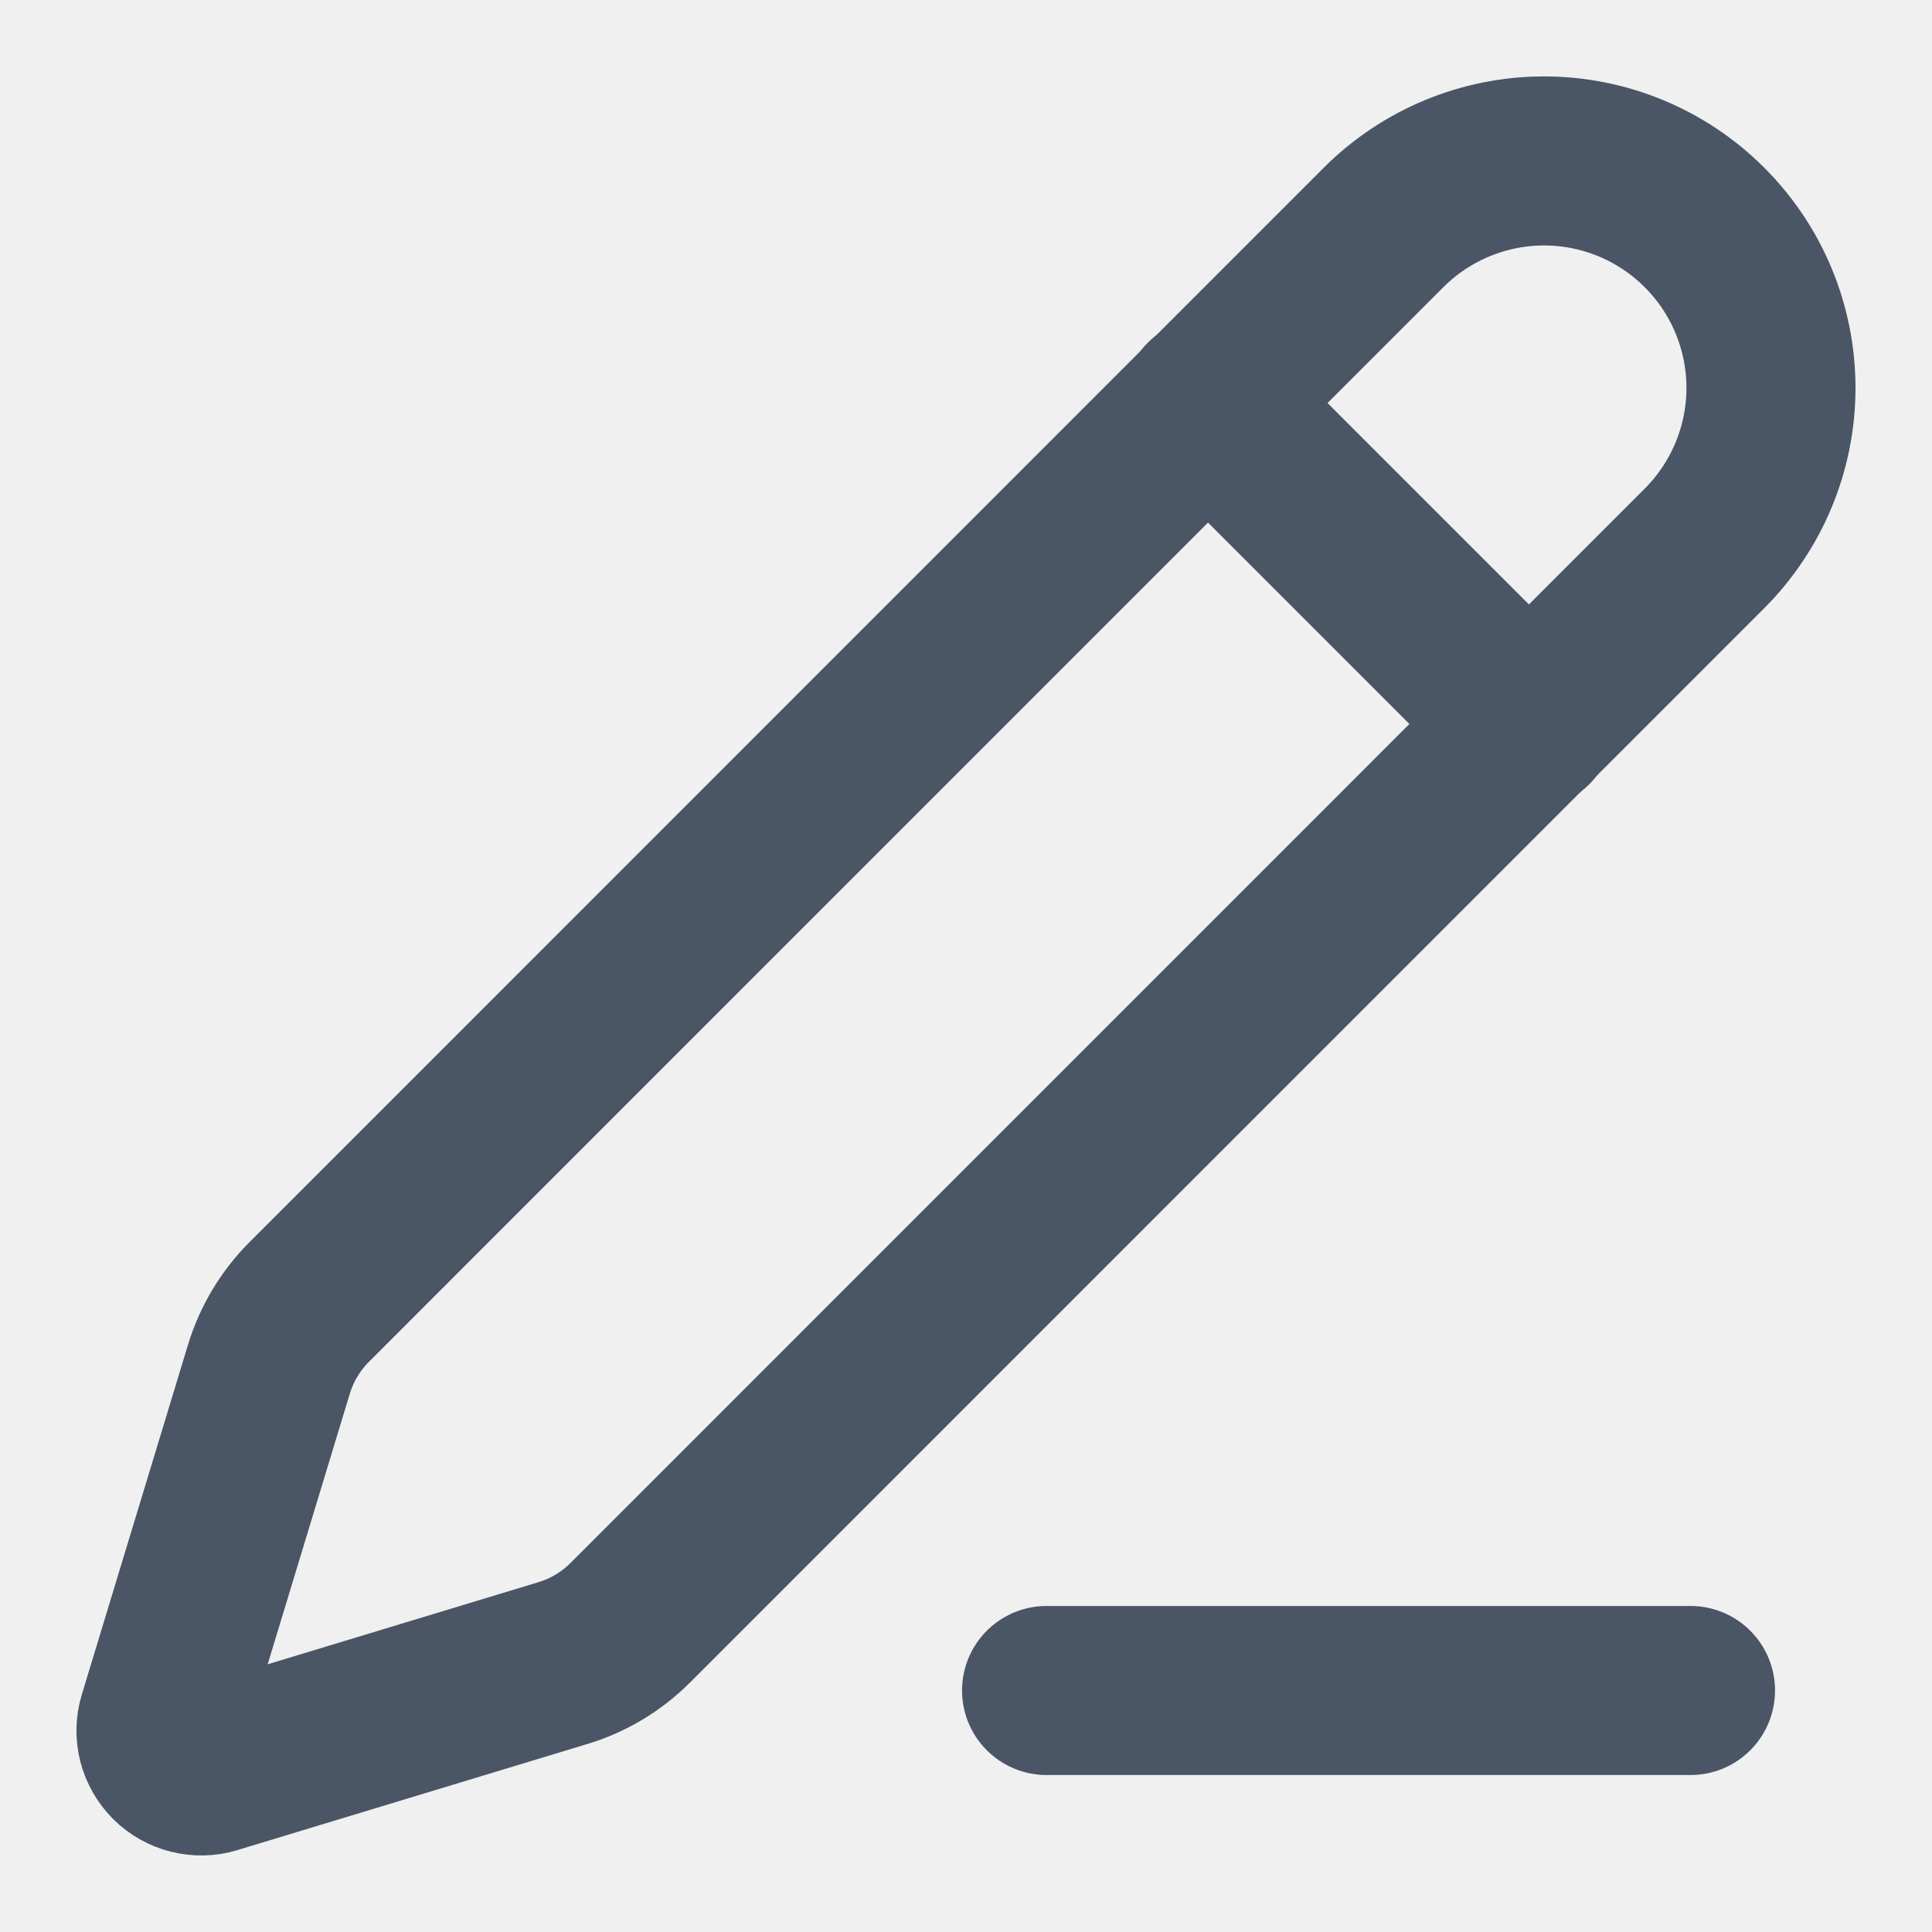
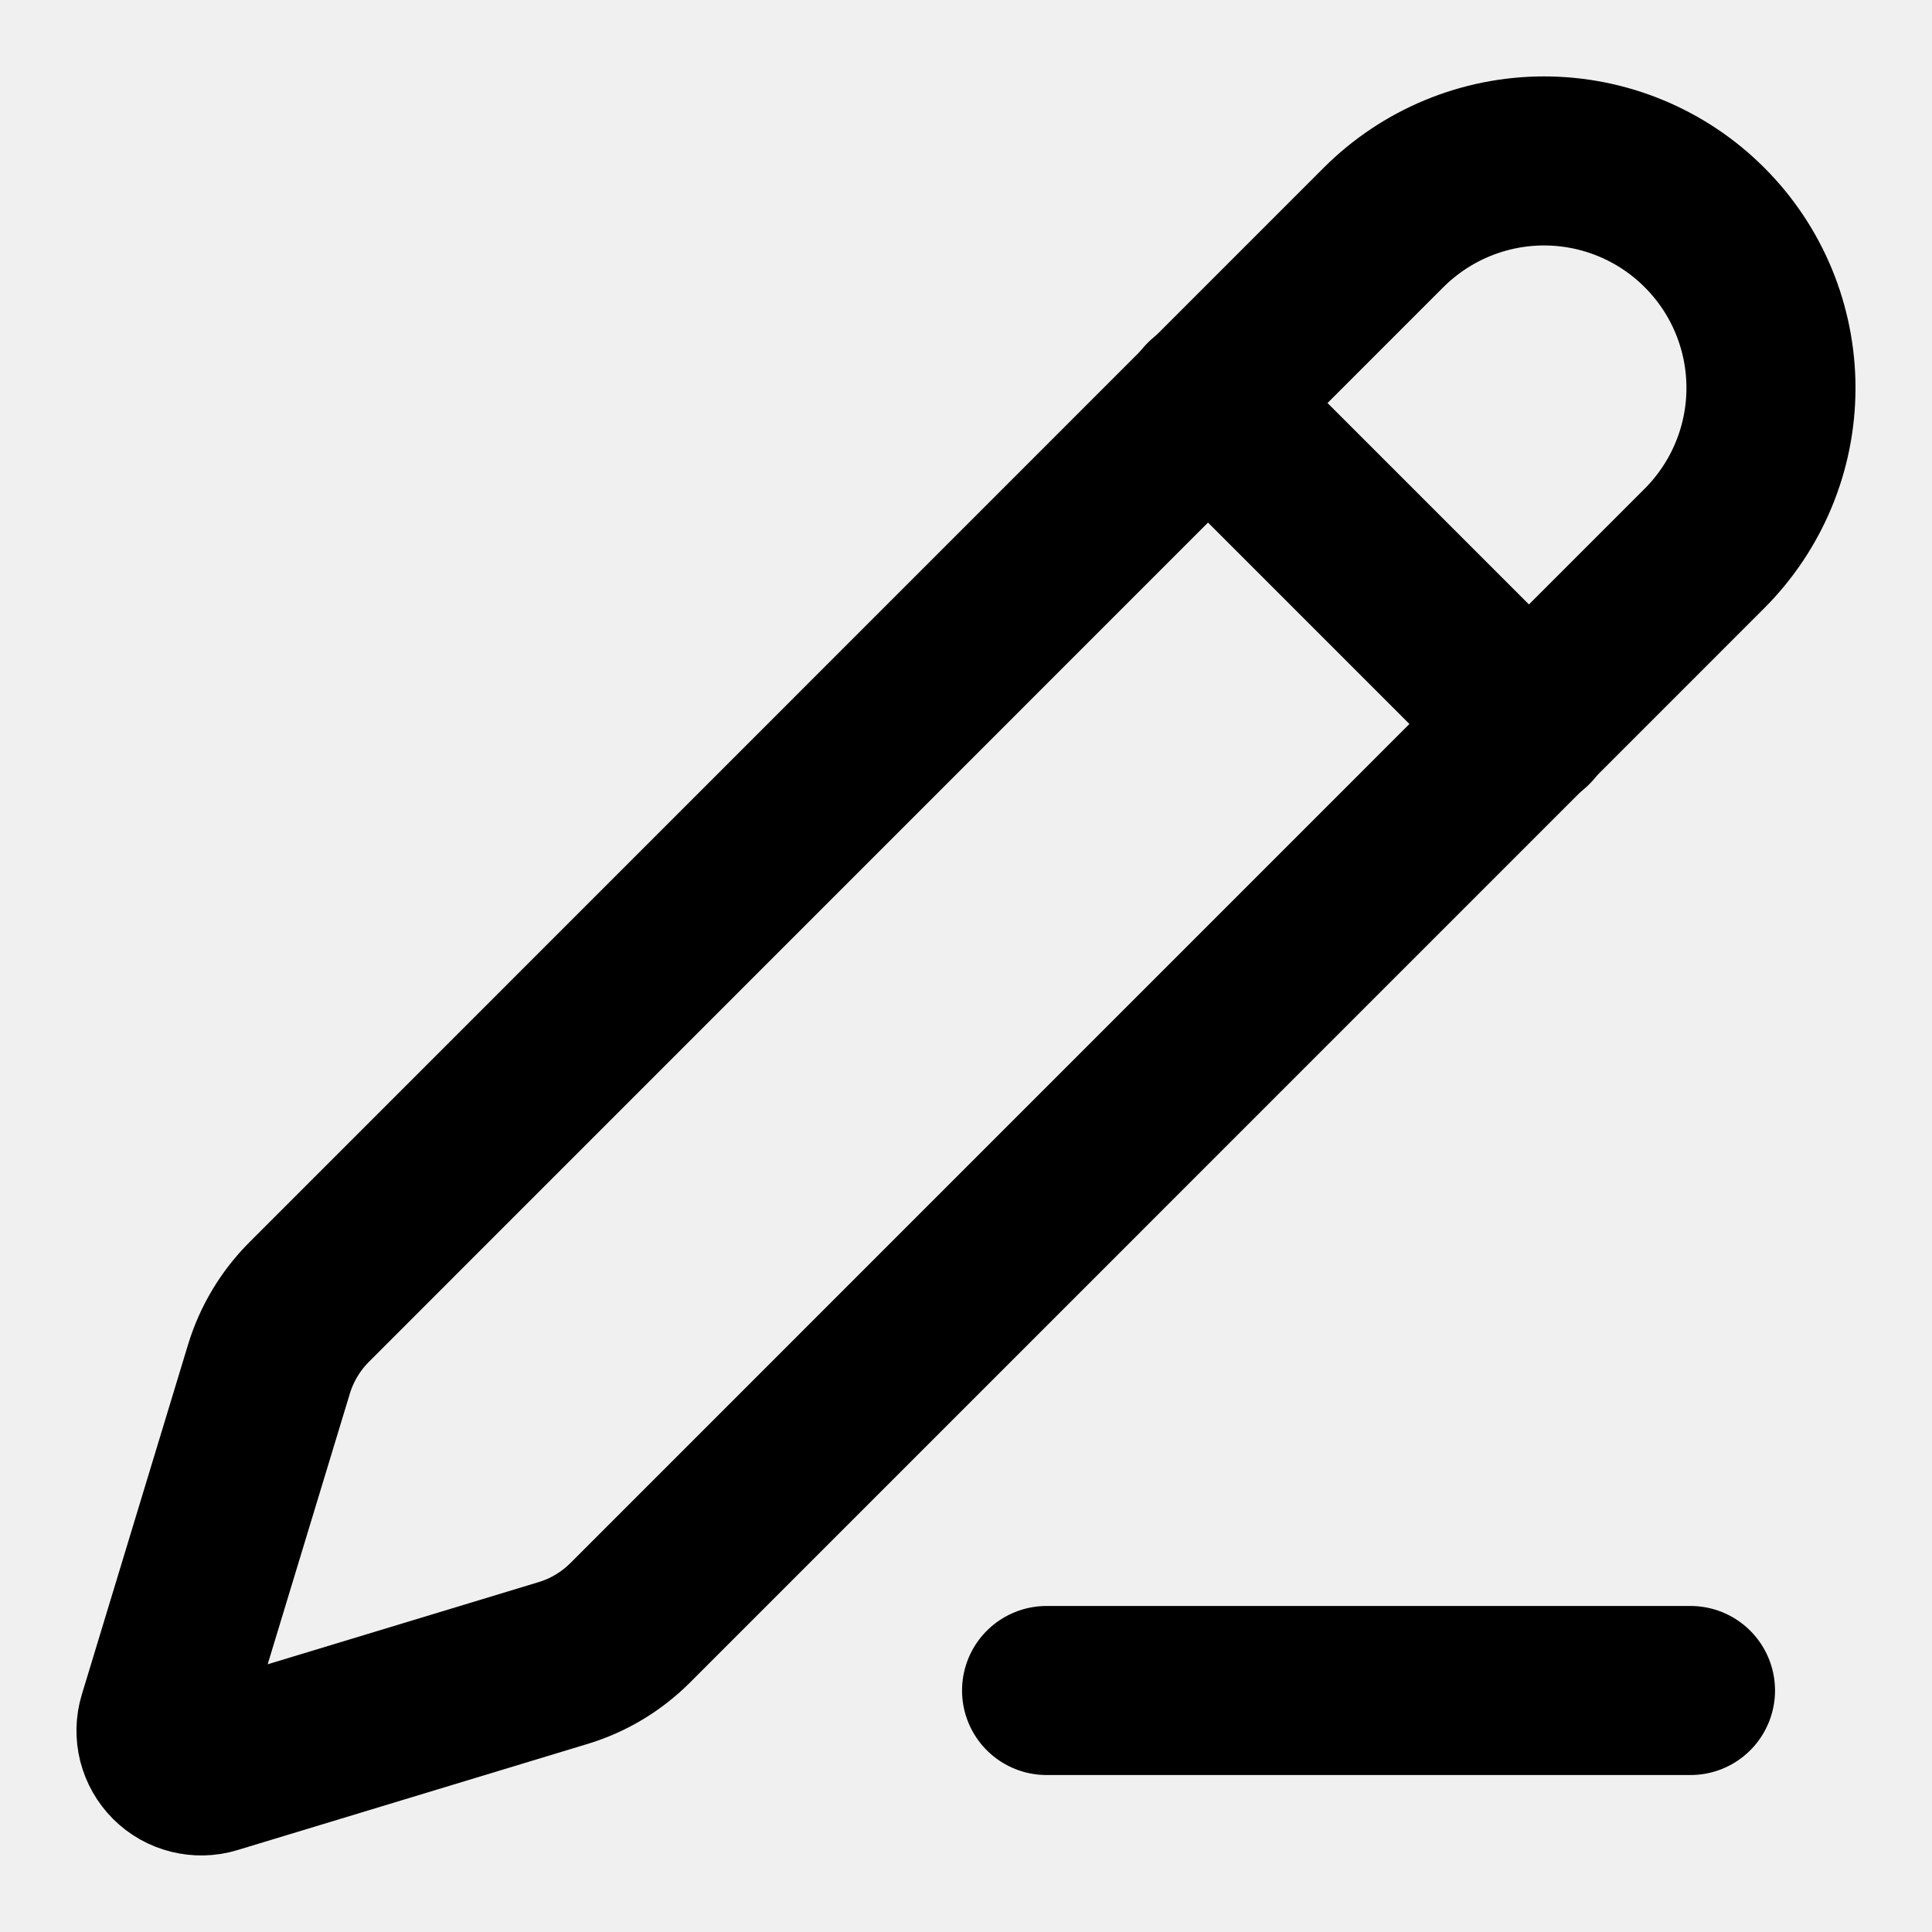
<svg xmlns="http://www.w3.org/2000/svg" width="20" height="20" viewBox="0 0 20 20" fill="none">
  <g clip-path="url(#clip0_584_2231)">
-     <path d="M10.834 17.5H17.5" stroke="#4A5565" stroke-width="1.75" stroke-linecap="round" stroke-linejoin="round" />
-     <path d="M12.5 4.167L15.833 7.5" stroke="#4A5565" stroke-width="1.75" stroke-linecap="round" stroke-linejoin="round" />
-     <path d="M17.645 5.677C18.085 5.236 18.333 4.639 18.333 4.016C18.333 3.393 18.086 2.795 17.645 2.355C17.205 1.914 16.607 1.666 15.984 1.666C15.361 1.666 14.764 1.914 14.323 2.354L3.201 13.478C3.008 13.671 2.865 13.909 2.785 14.17L1.684 17.797C1.662 17.869 1.661 17.945 1.679 18.018C1.698 18.091 1.736 18.158 1.789 18.211C1.842 18.264 1.909 18.302 1.982 18.32C2.055 18.338 2.131 18.337 2.203 18.315L5.831 17.215C6.092 17.136 6.329 16.993 6.522 16.801L17.645 5.677Z" stroke="#4A5565" stroke-width="1.75" stroke-linecap="round" stroke-linejoin="round" />
+     <path d="M10.834 17.5H17.5" stroke="currentColor" stroke-width="1.75" stroke-linecap="round" stroke-linejoin="round" />
+     <path d="M12.5 4.167L15.833 7.5" stroke="currentColor" stroke-width="1.75" stroke-linecap="round" stroke-linejoin="round" />
+     <path d="M17.645 5.677C18.085 5.236 18.333 4.639 18.333 4.016C18.333 3.393 18.086 2.795 17.645 2.355C17.205 1.914 16.607 1.666 15.984 1.666C15.361 1.666 14.764 1.914 14.323 2.354L3.201 13.478C3.008 13.671 2.865 13.909 2.785 14.17L1.684 17.797C1.662 17.869 1.661 17.945 1.679 18.018C1.698 18.091 1.736 18.158 1.789 18.211C1.842 18.264 1.909 18.302 1.982 18.32C2.055 18.338 2.131 18.337 2.203 18.315L5.831 17.215C6.092 17.136 6.329 16.993 6.522 16.801L17.645 5.677Z" stroke="currentColor" stroke-width="1.75" stroke-linecap="round" stroke-linejoin="round" />
  </g>
  <defs>
    <clipPath id="clip0_584_2231">
      <rect width="20" height="20" fill="white" />
    </clipPath>
  </defs>
</svg>
